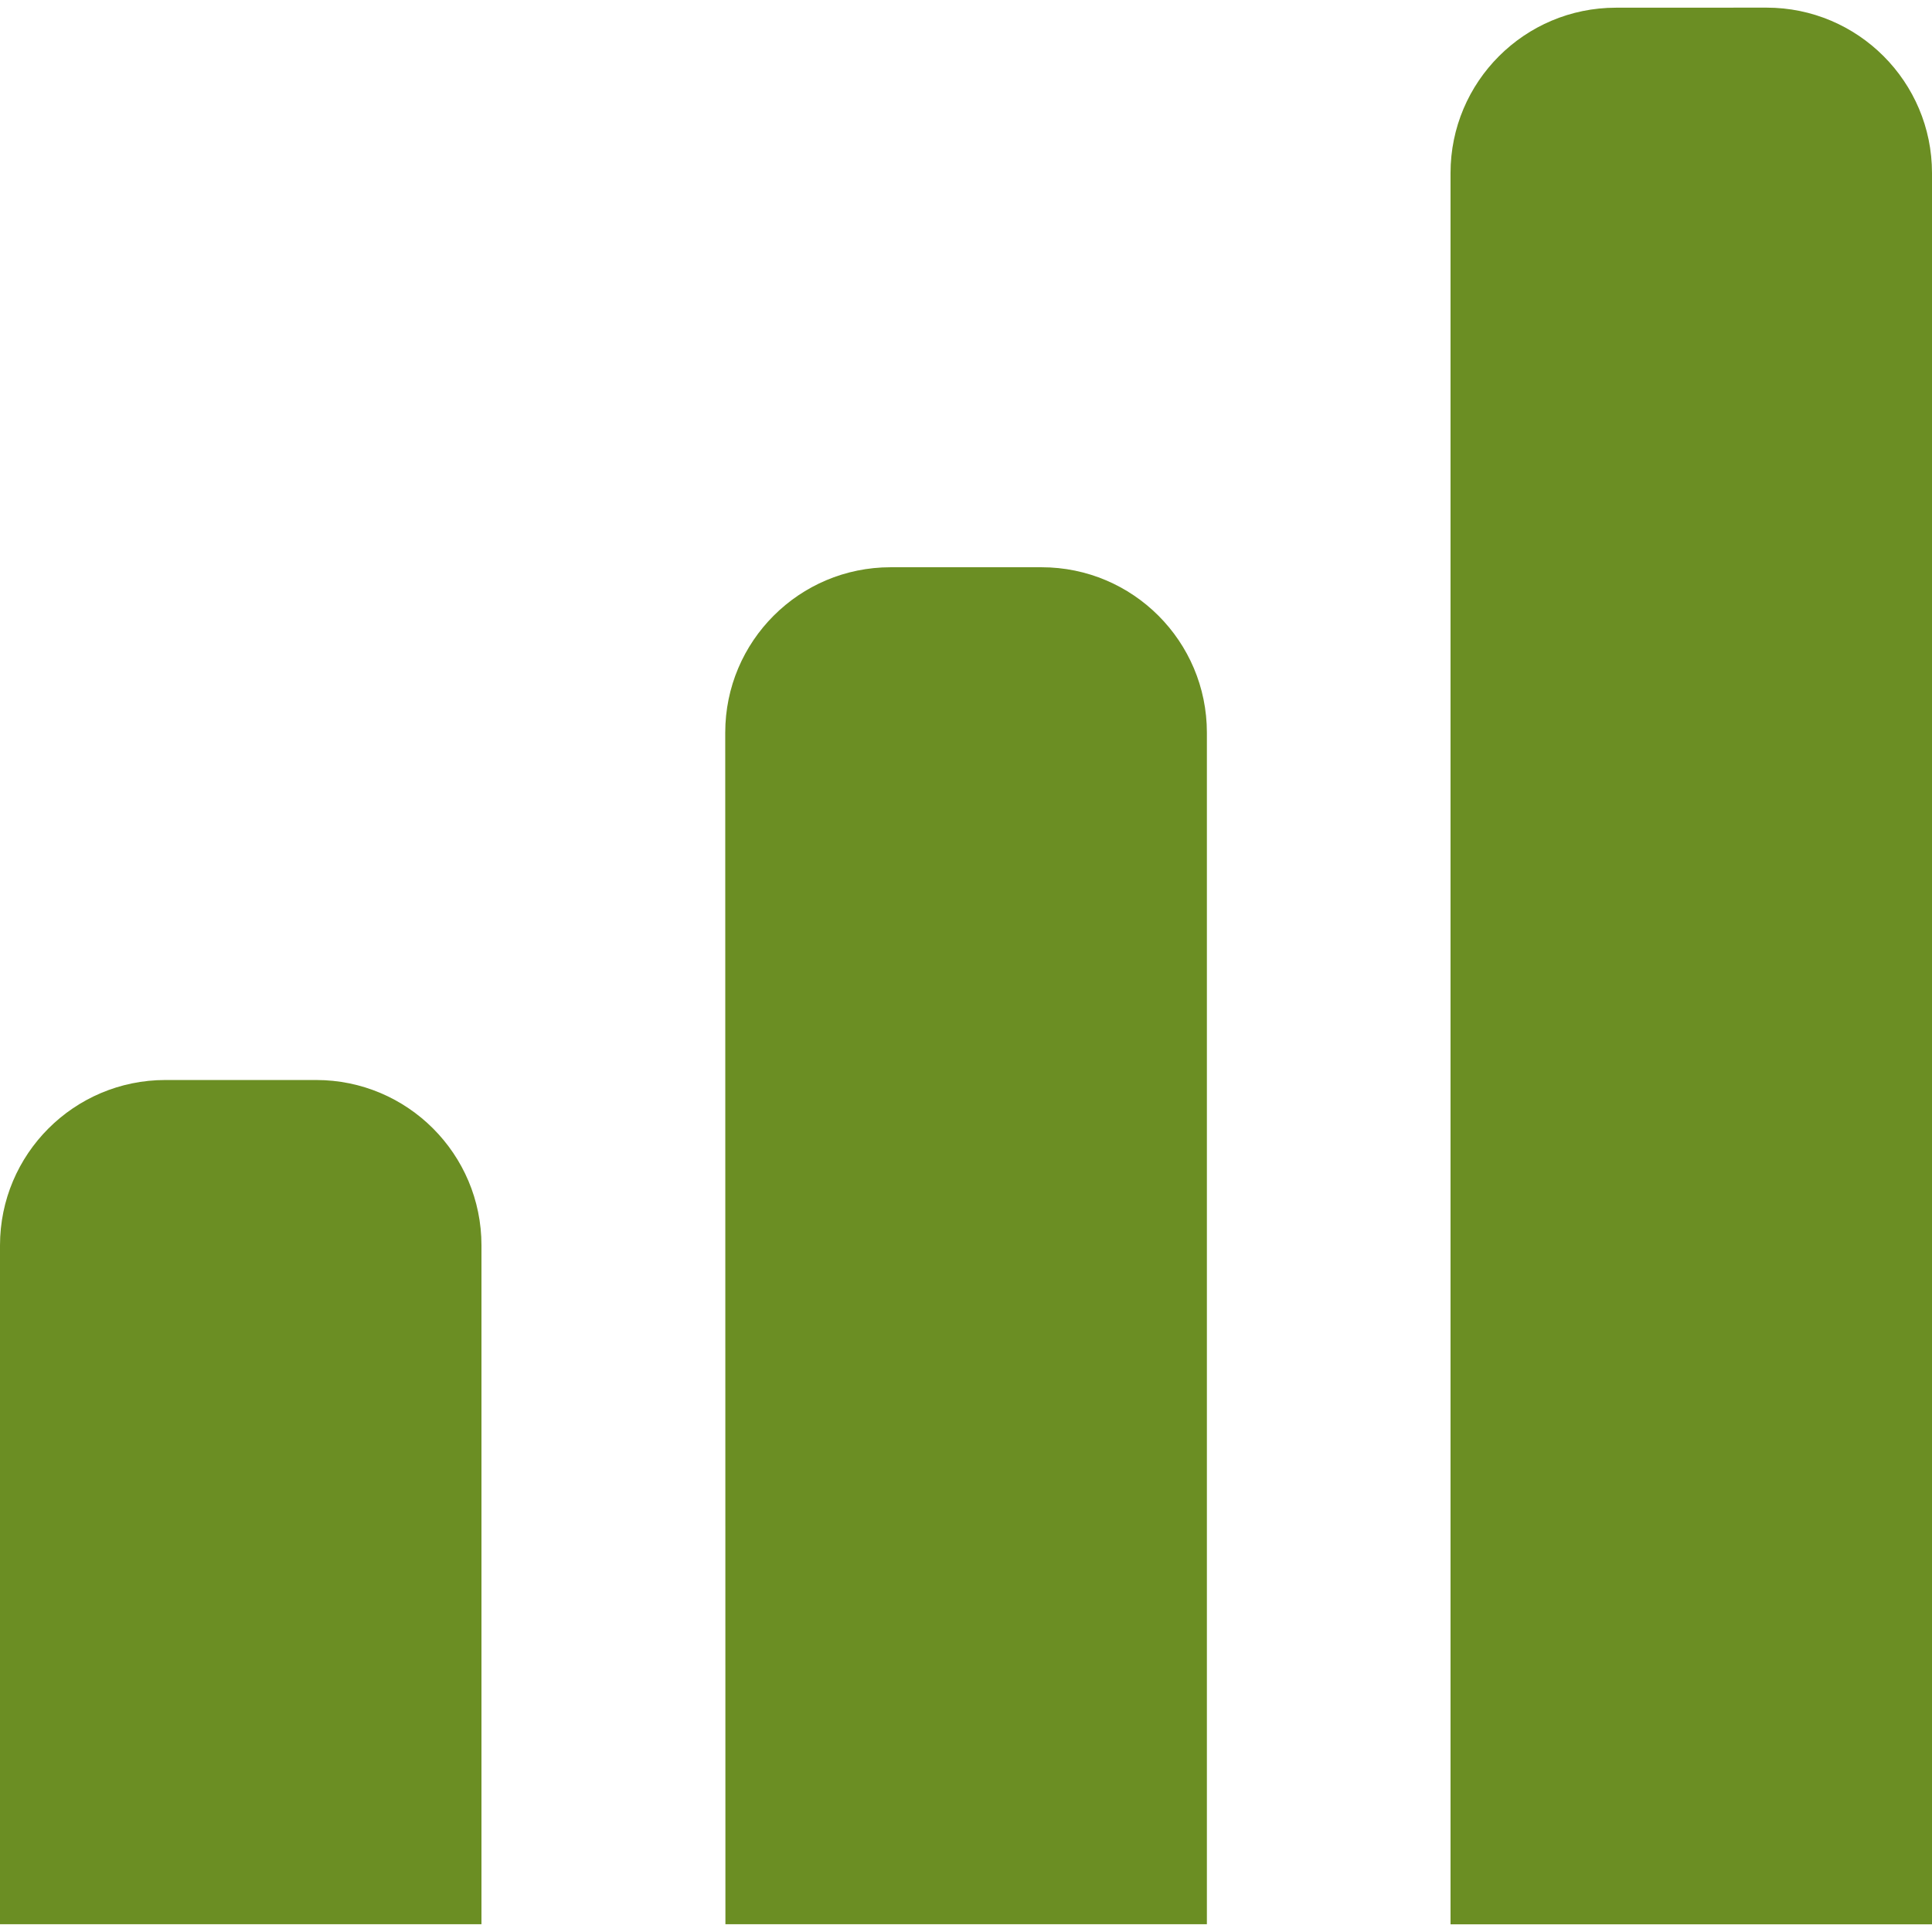
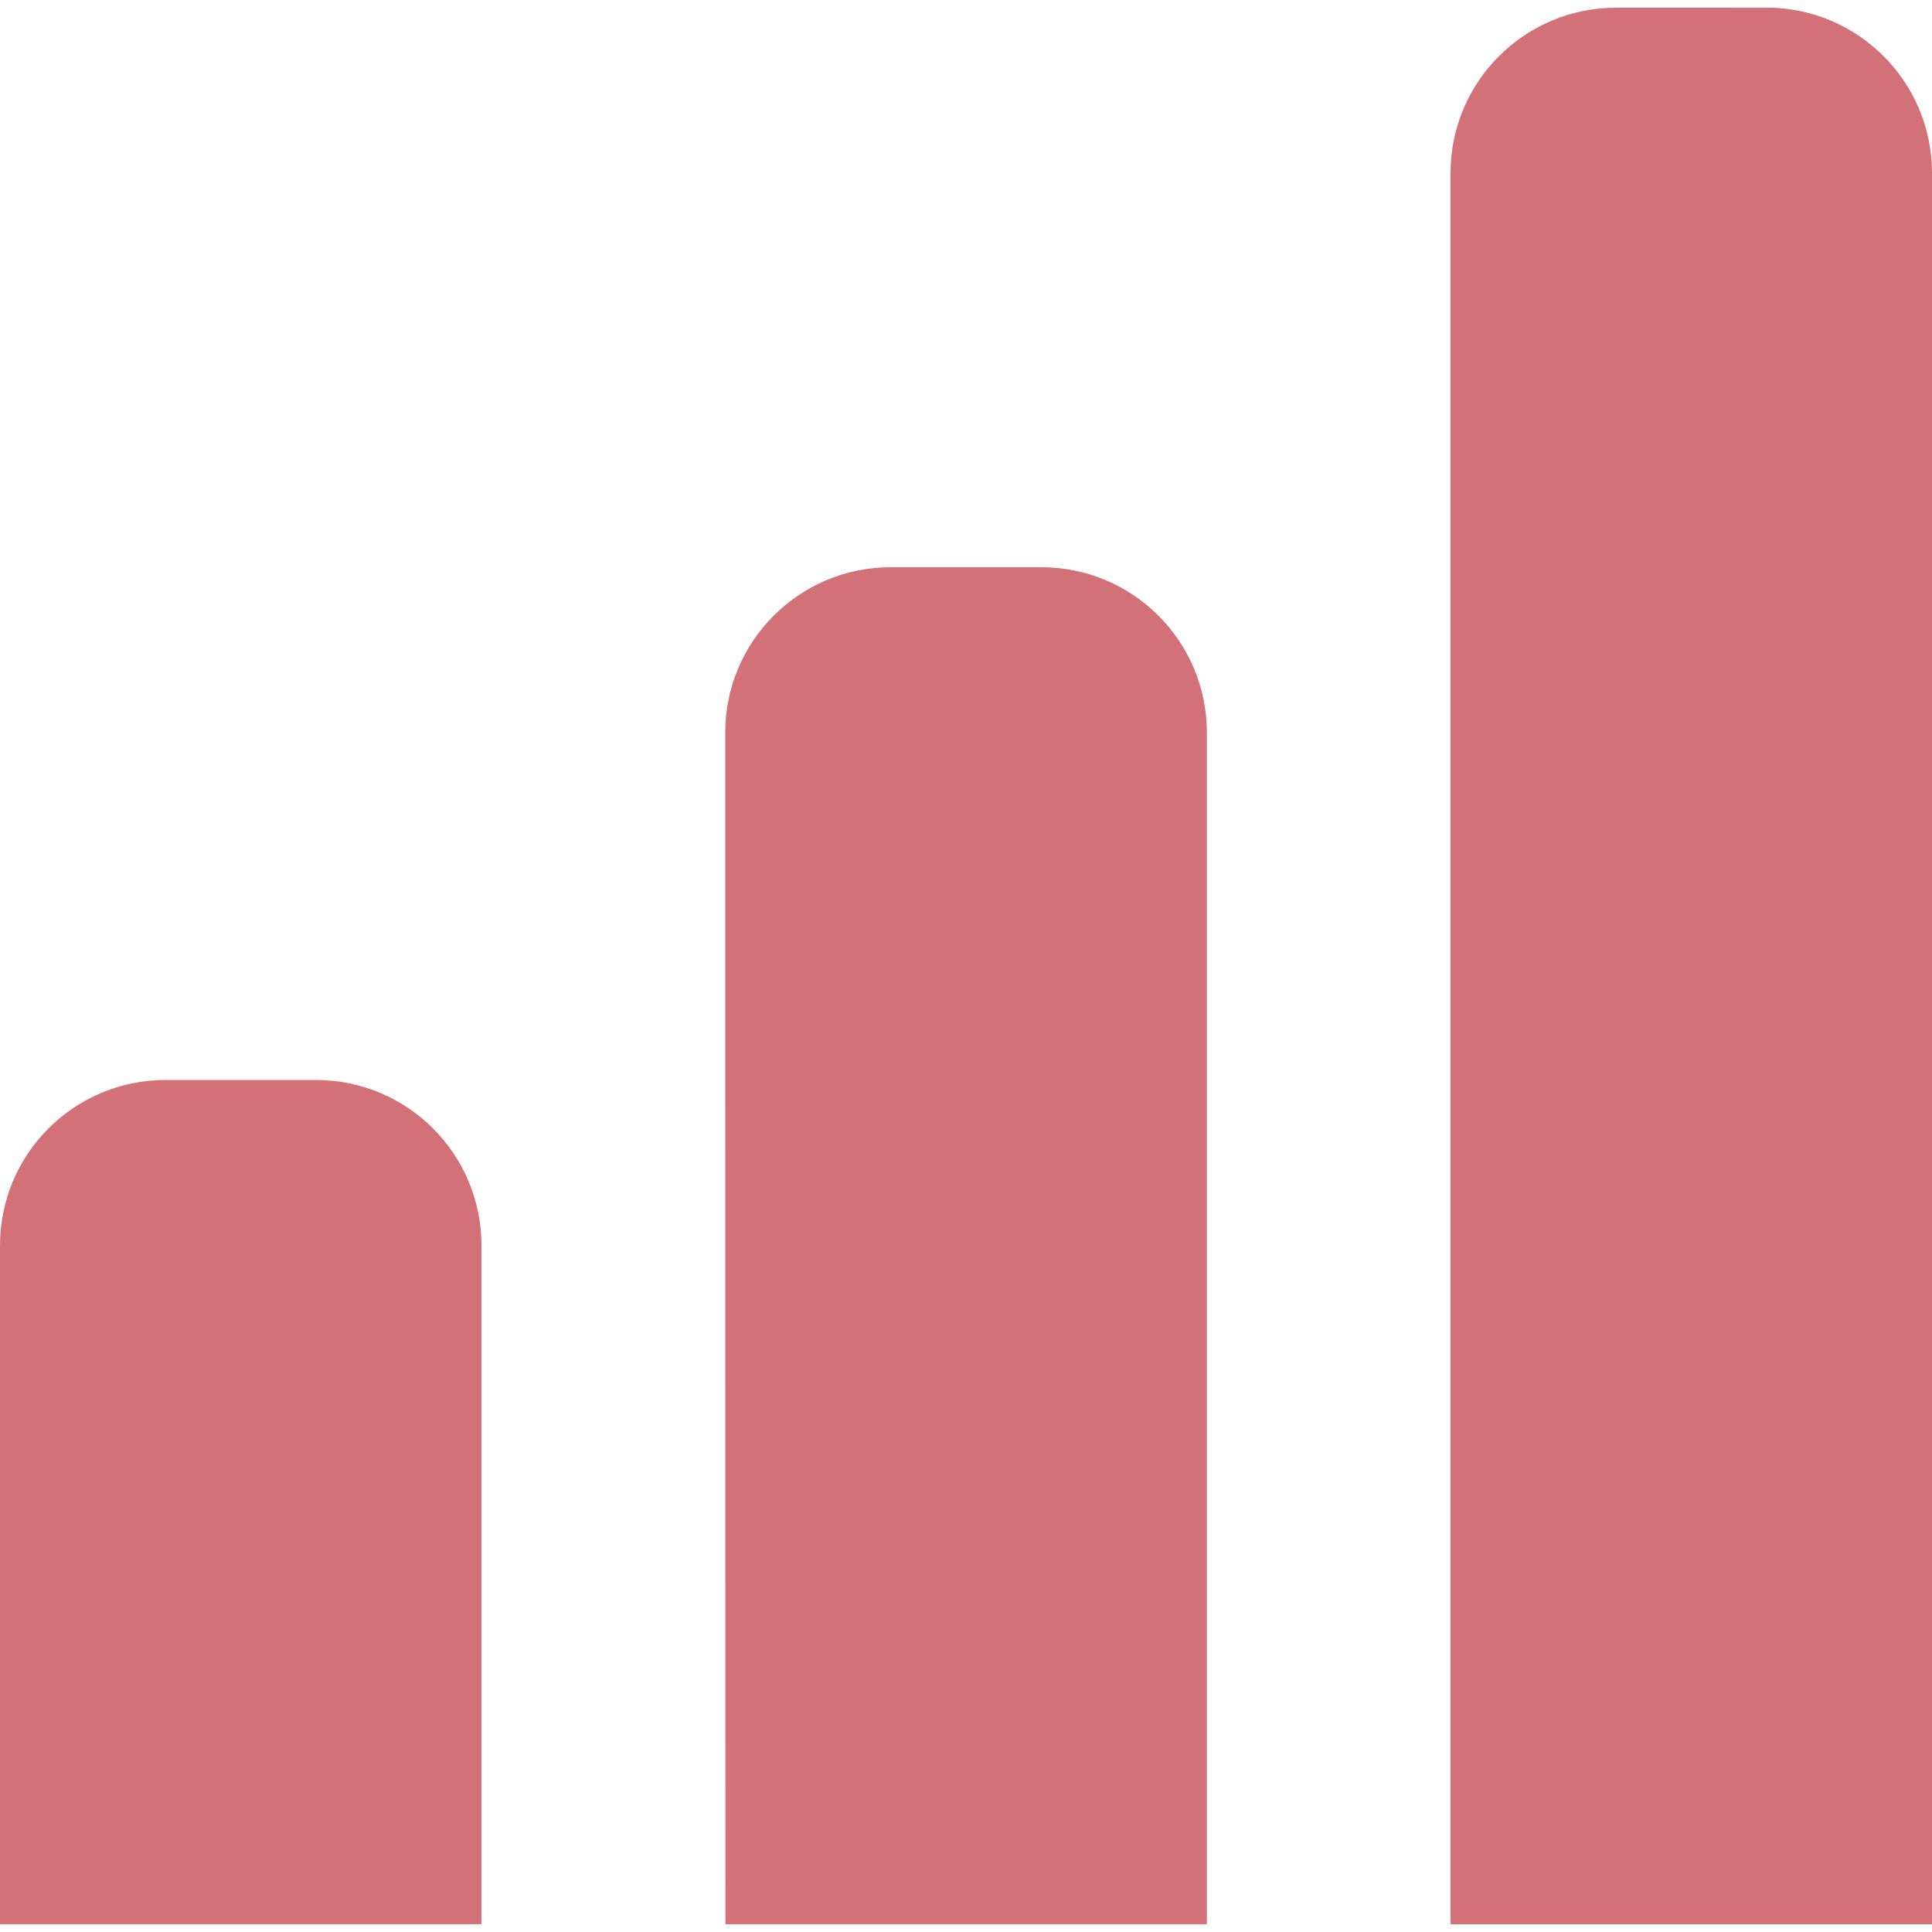
<svg xmlns="http://www.w3.org/2000/svg" version="1.1" id="Capa_1" x="0px" y="0px" viewBox="0 0 31.869 31.869" style="enable-background:new 0 0 31.869 31.869;" xml:space="preserve">
  <g>
    <g>
      <defs>
        <style>
            path{
-                 fill: #6b8e23;
+                 fill: #D27177;
            }
        </style>
      </defs>
      <path d="M0,31.741h7.942V20.543c0-1.506-1.221-2.728-2.728-2.728H2.727C1.221,17.816,0,19.038,0,20.543V31.741z" />
      <path d="M11.966,31.741h7.942V12.085c0-1.506-1.221-2.728-2.727-2.728h-2.49c-1.507,0-2.728,1.221-2.728,2.728L11.966,31.741    L11.966,31.741z" />
      <path d="M26.656,0.127c-1.506,0-2.729,1.221-2.729,2.728v28.887h7.942V2.854c0-1.506-1.223-2.728-2.729-2.728L26.656,0.127    L26.656,0.127z" />
    </g>
  </g>
  <g>
</g>
  <g>
</g>
  <g>
</g>
  <g>
</g>
  <g>
</g>
  <g>
</g>
  <g>
</g>
  <g>
</g>
  <g>
</g>
  <g>
</g>
  <g>
</g>
  <g>
</g>
  <g>
</g>
  <g>
</g>
  <g>
</g>
</svg>
